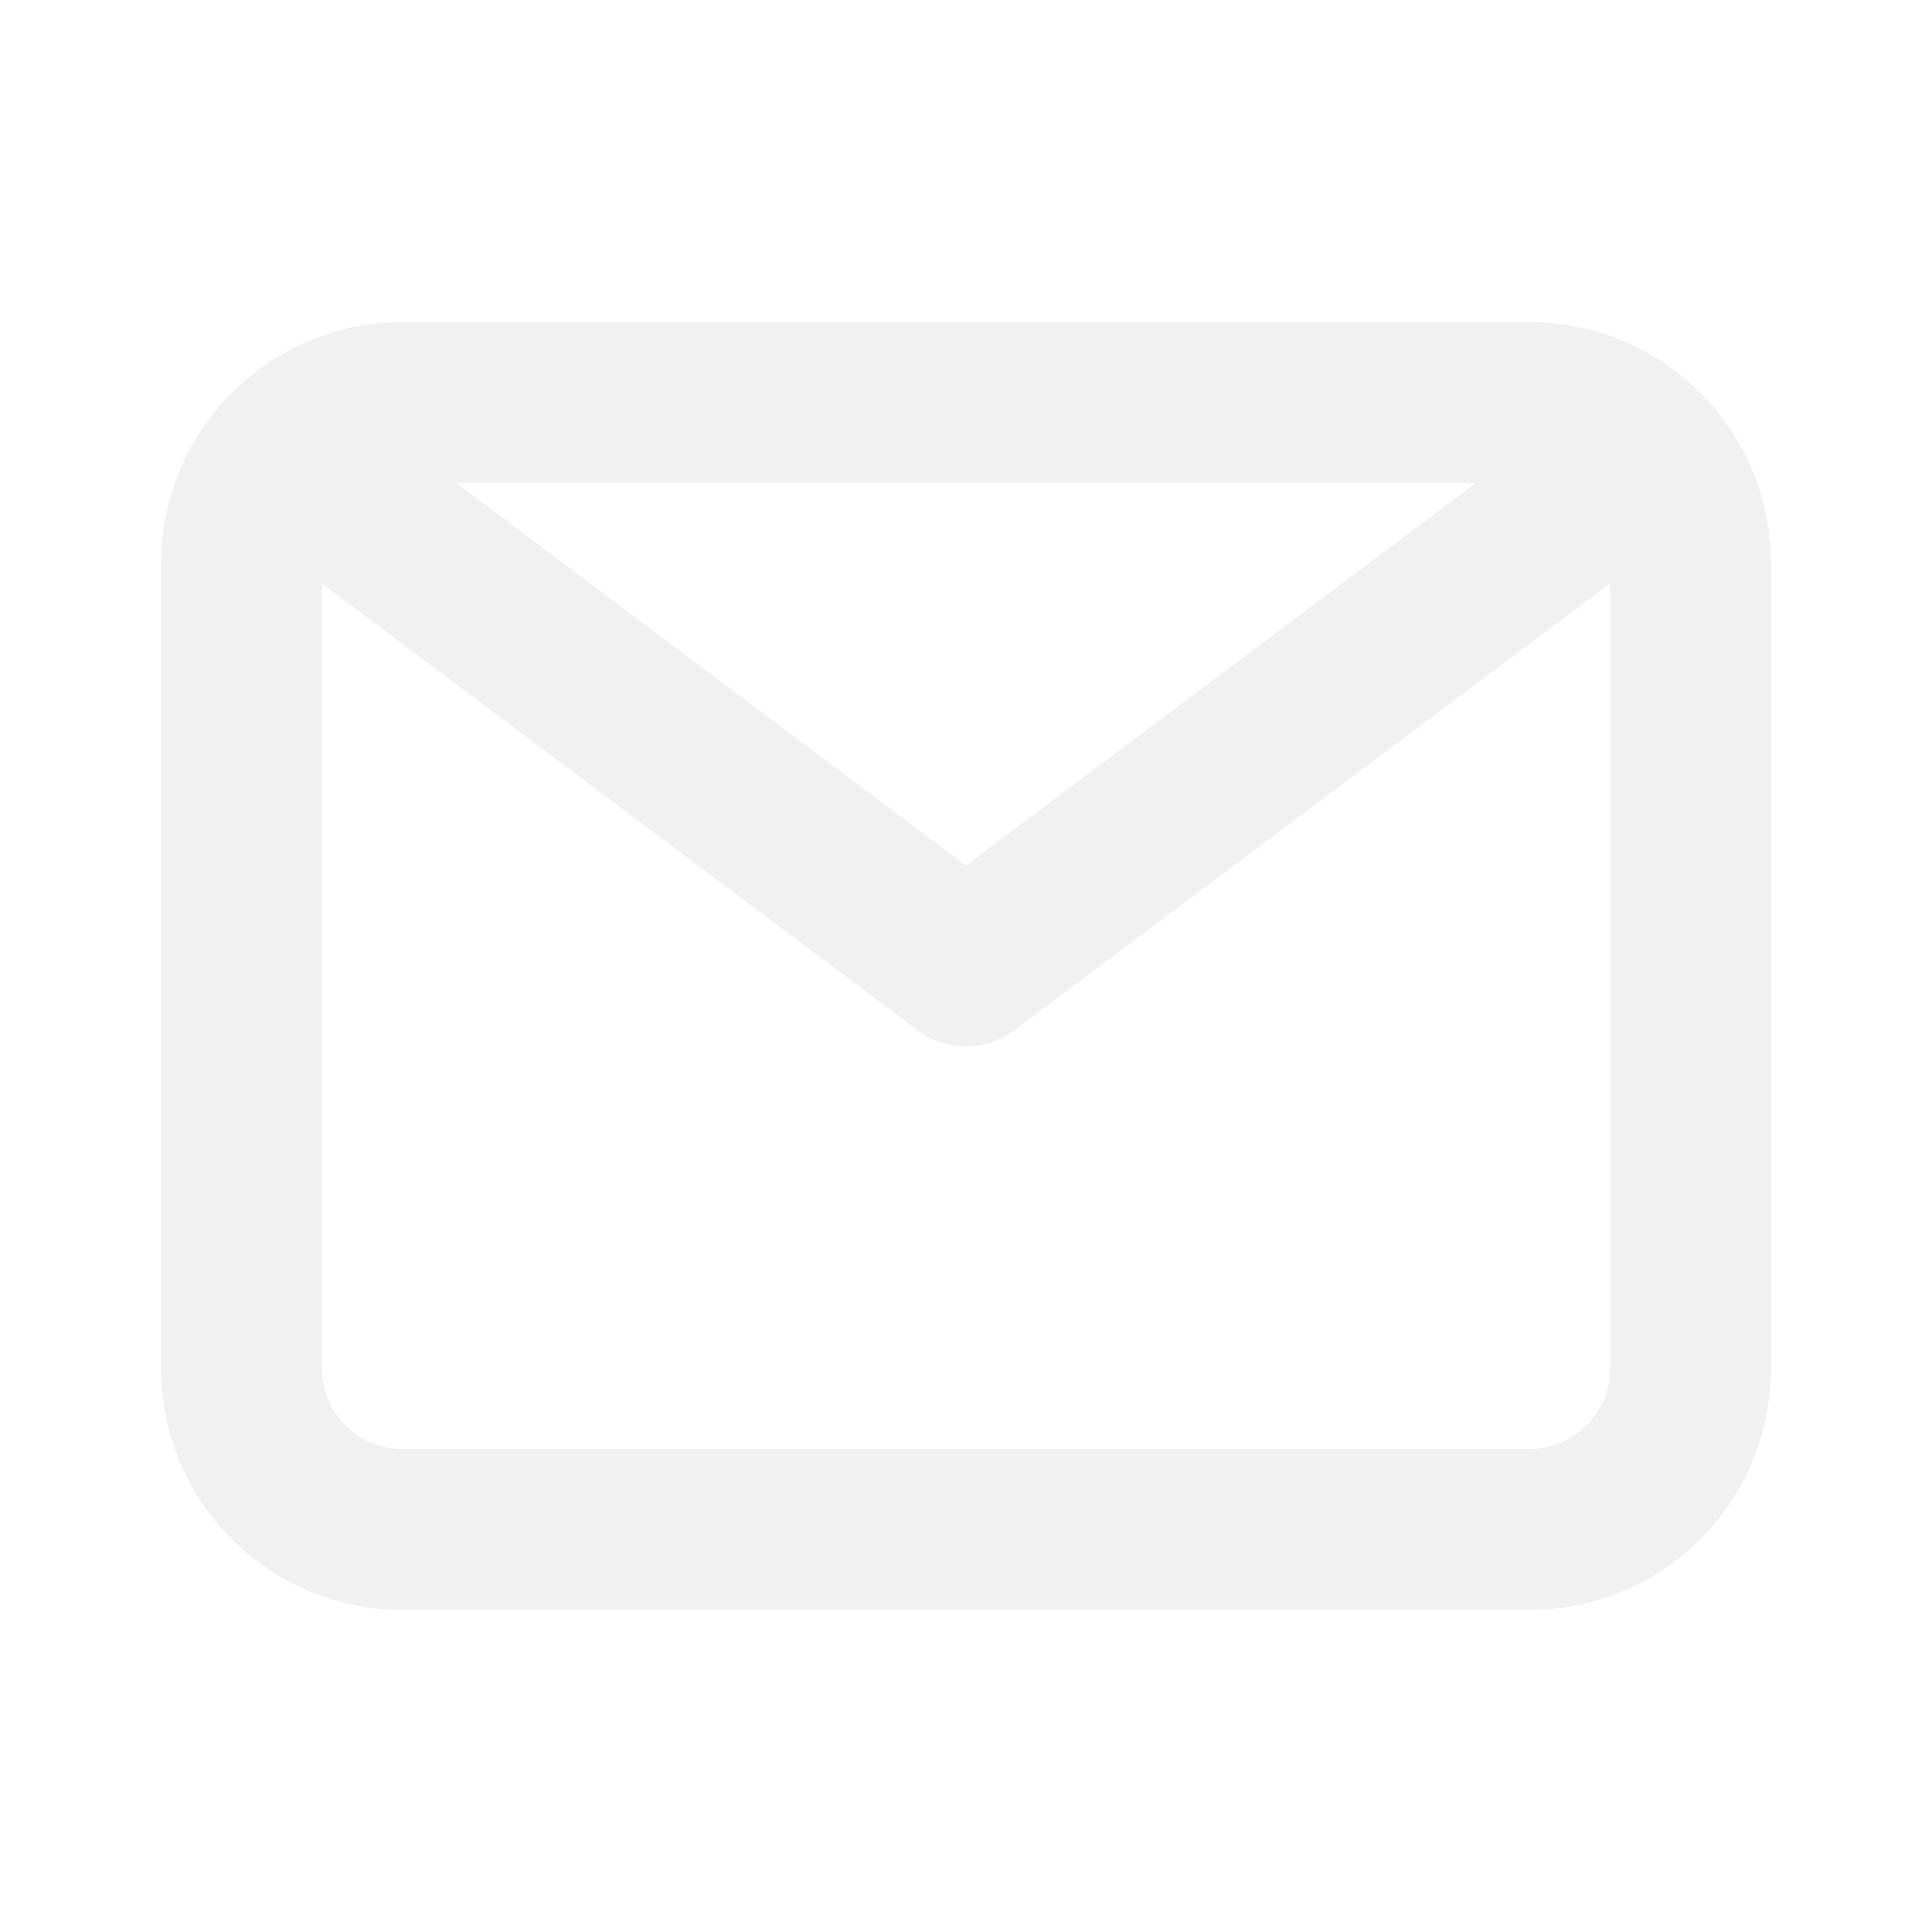
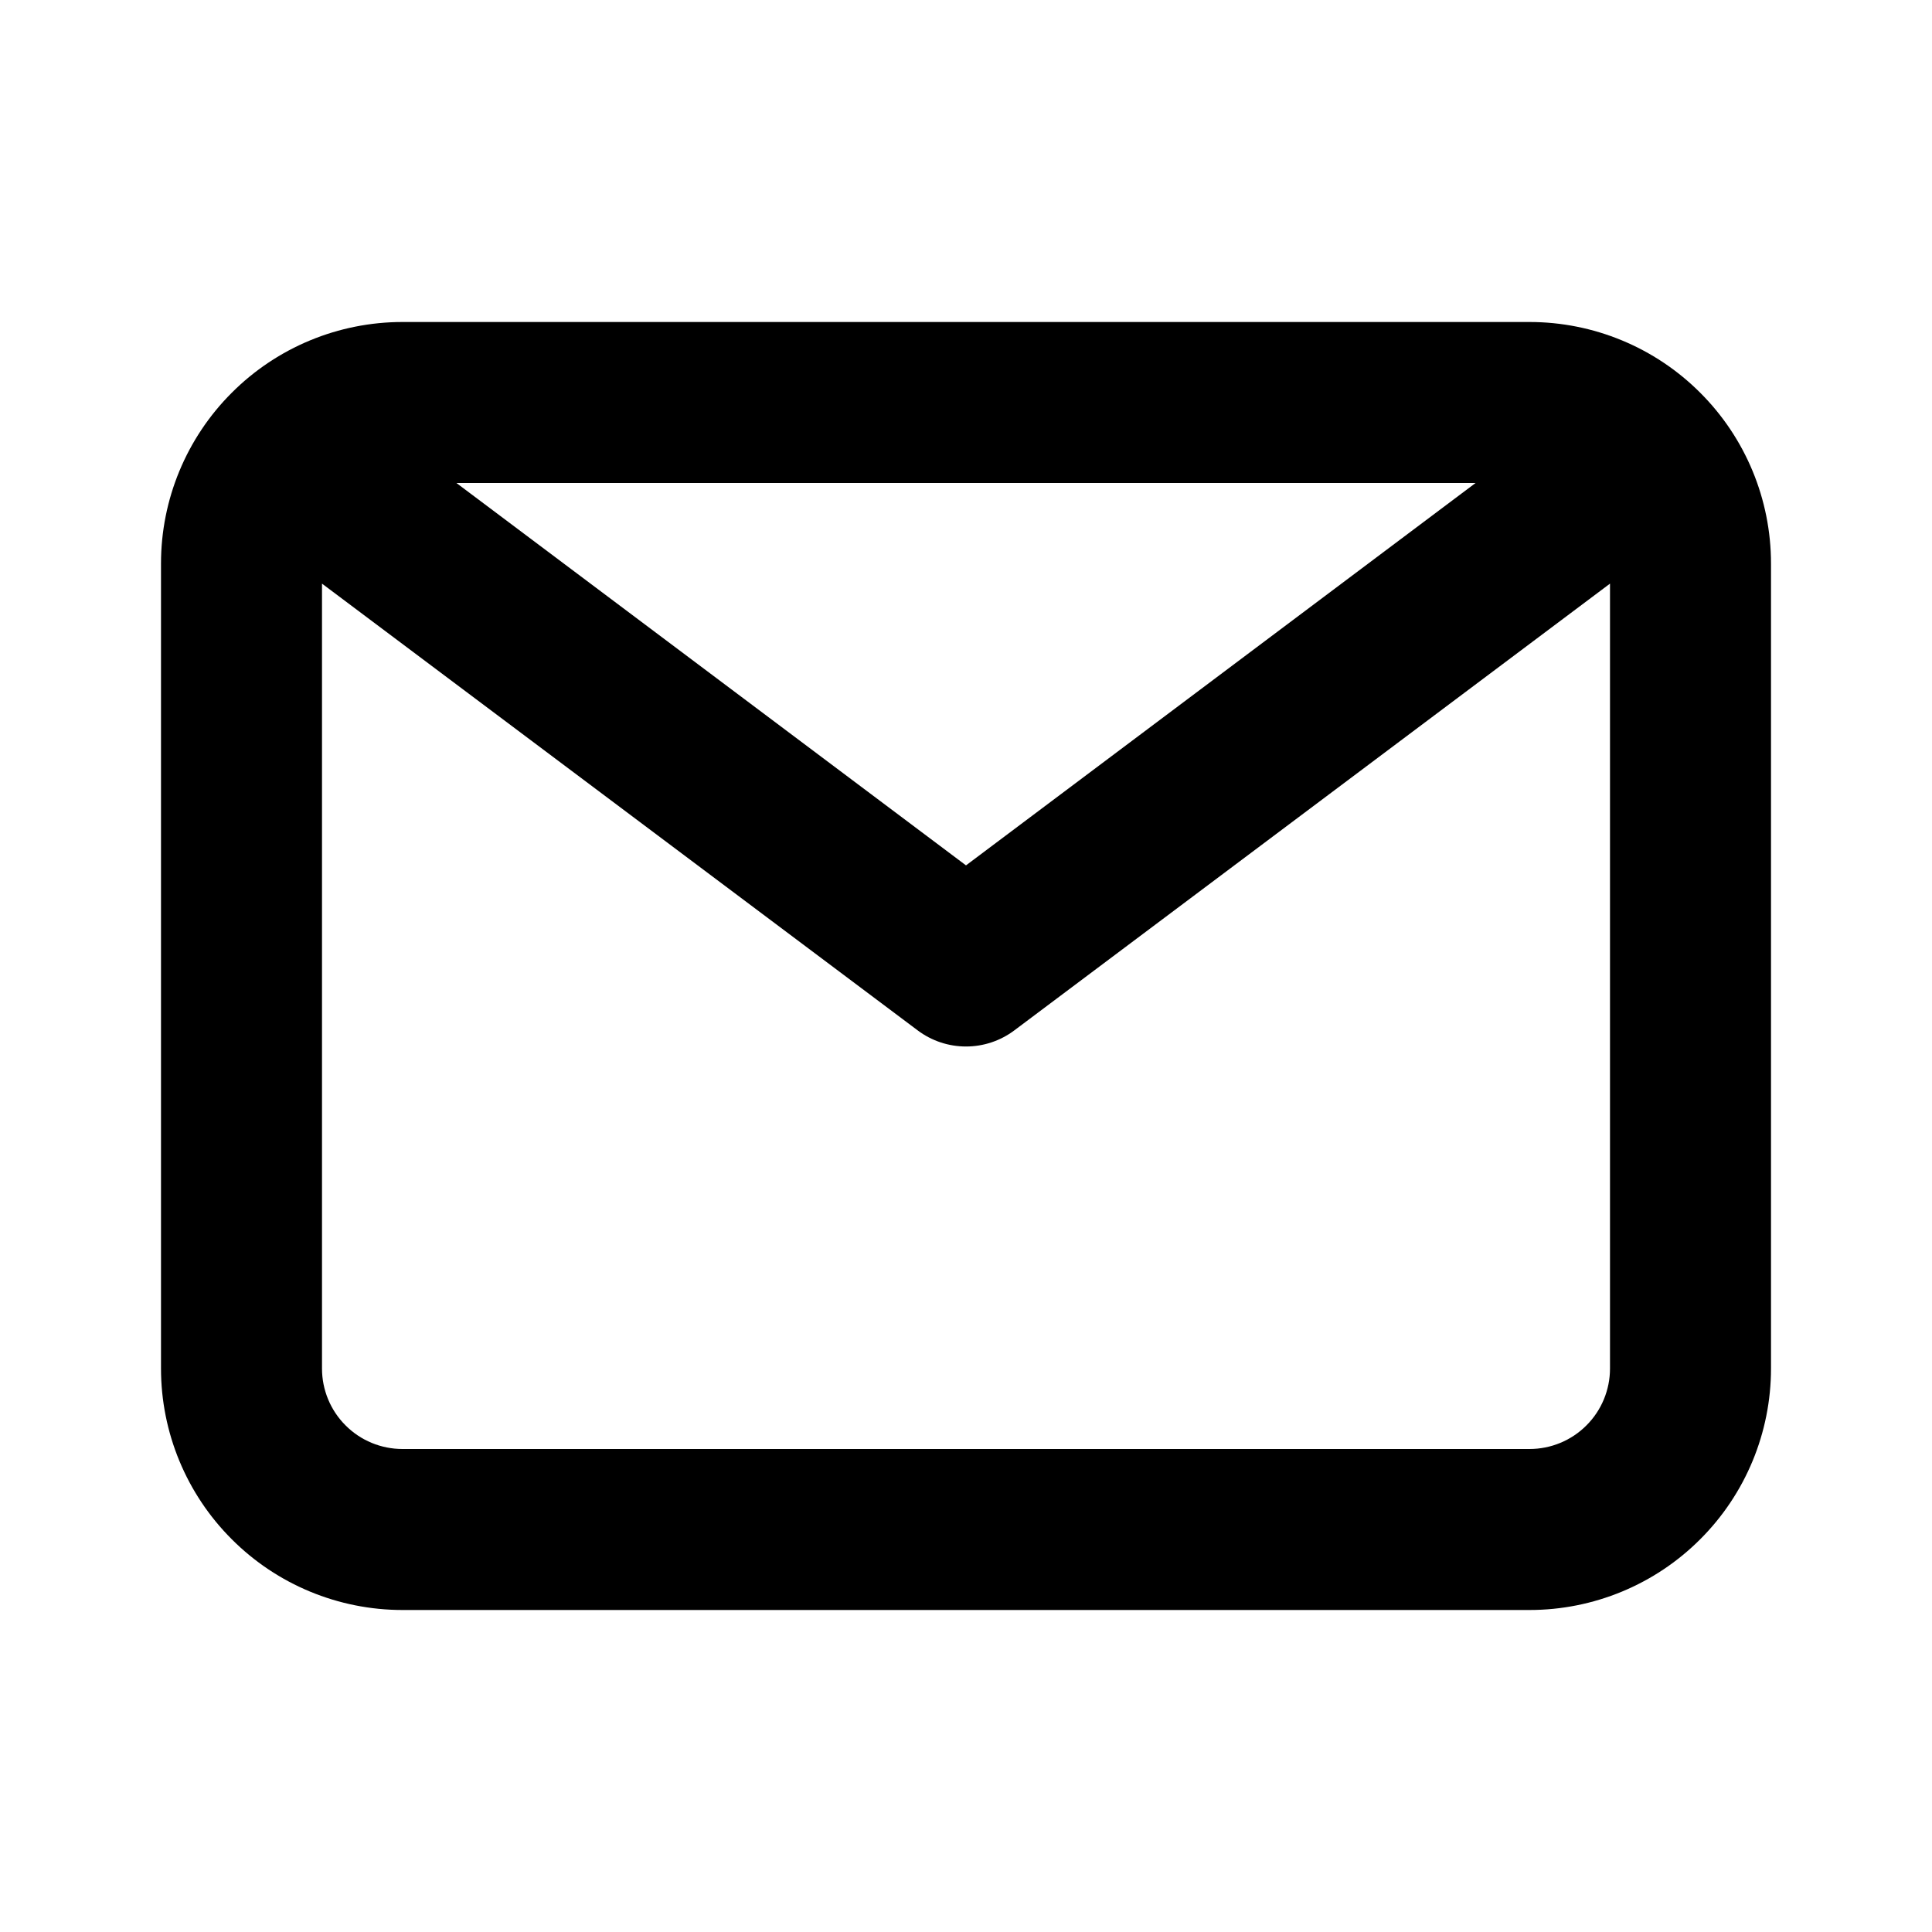
<svg xmlns="http://www.w3.org/2000/svg" width="24" height="24" viewBox="0 0 24 24" fill="none">
-   <path d="M19 4H5C4.204 4 3.441 4.316 2.879 4.879C2.316 5.441 2 6.204 2 7V17C2 17.796 2.316 18.559 2.879 19.121C3.441 19.684 4.204 20 5 20H19C19.796 20 20.559 19.684 21.121 19.121C21.684 18.559 22 17.796 22 17V7C22 6.204 21.684 5.441 21.121 4.879C20.559 4.316 19.796 4 19 4V4ZM18.33 6L12 10.75L5.67 6H18.33ZM19 18H5C4.735 18 4.48 17.895 4.293 17.707C4.105 17.52 4 17.265 4 17V7.25L11.4 12.8C11.573 12.93 11.784 13 12 13C12.216 13 12.427 12.93 12.6 12.8L20 7.25V17C20 17.265 19.895 17.52 19.707 17.707C19.52 17.895 19.265 18 19 18Z" fill="#F1F1F1" />
+   <path d="M19 4H5C4.204 4 3.441 4.316 2.879 4.879C2.316 5.441 2 6.204 2 7V17C2 17.796 2.316 18.559 2.879 19.121C3.441 19.684 4.204 20 5 20H19C19.796 20 20.559 19.684 21.121 19.121C21.684 18.559 22 17.796 22 17V7C22 6.204 21.684 5.441 21.121 4.879C20.559 4.316 19.796 4 19 4V4ZM18.33 6L12 10.75L5.67 6H18.33ZM19 18H5C4.735 18 4.48 17.895 4.293 17.707C4.105 17.52 4 17.265 4 17V7.25L11.4 12.8C11.573 12.93 11.784 13 12 13C12.216 13 12.427 12.93 12.6 12.8L20 7.25V17C20 17.265 19.895 17.52 19.707 17.707C19.52 17.895 19.265 18 19 18Z" fill="currentColor" />
</svg>
